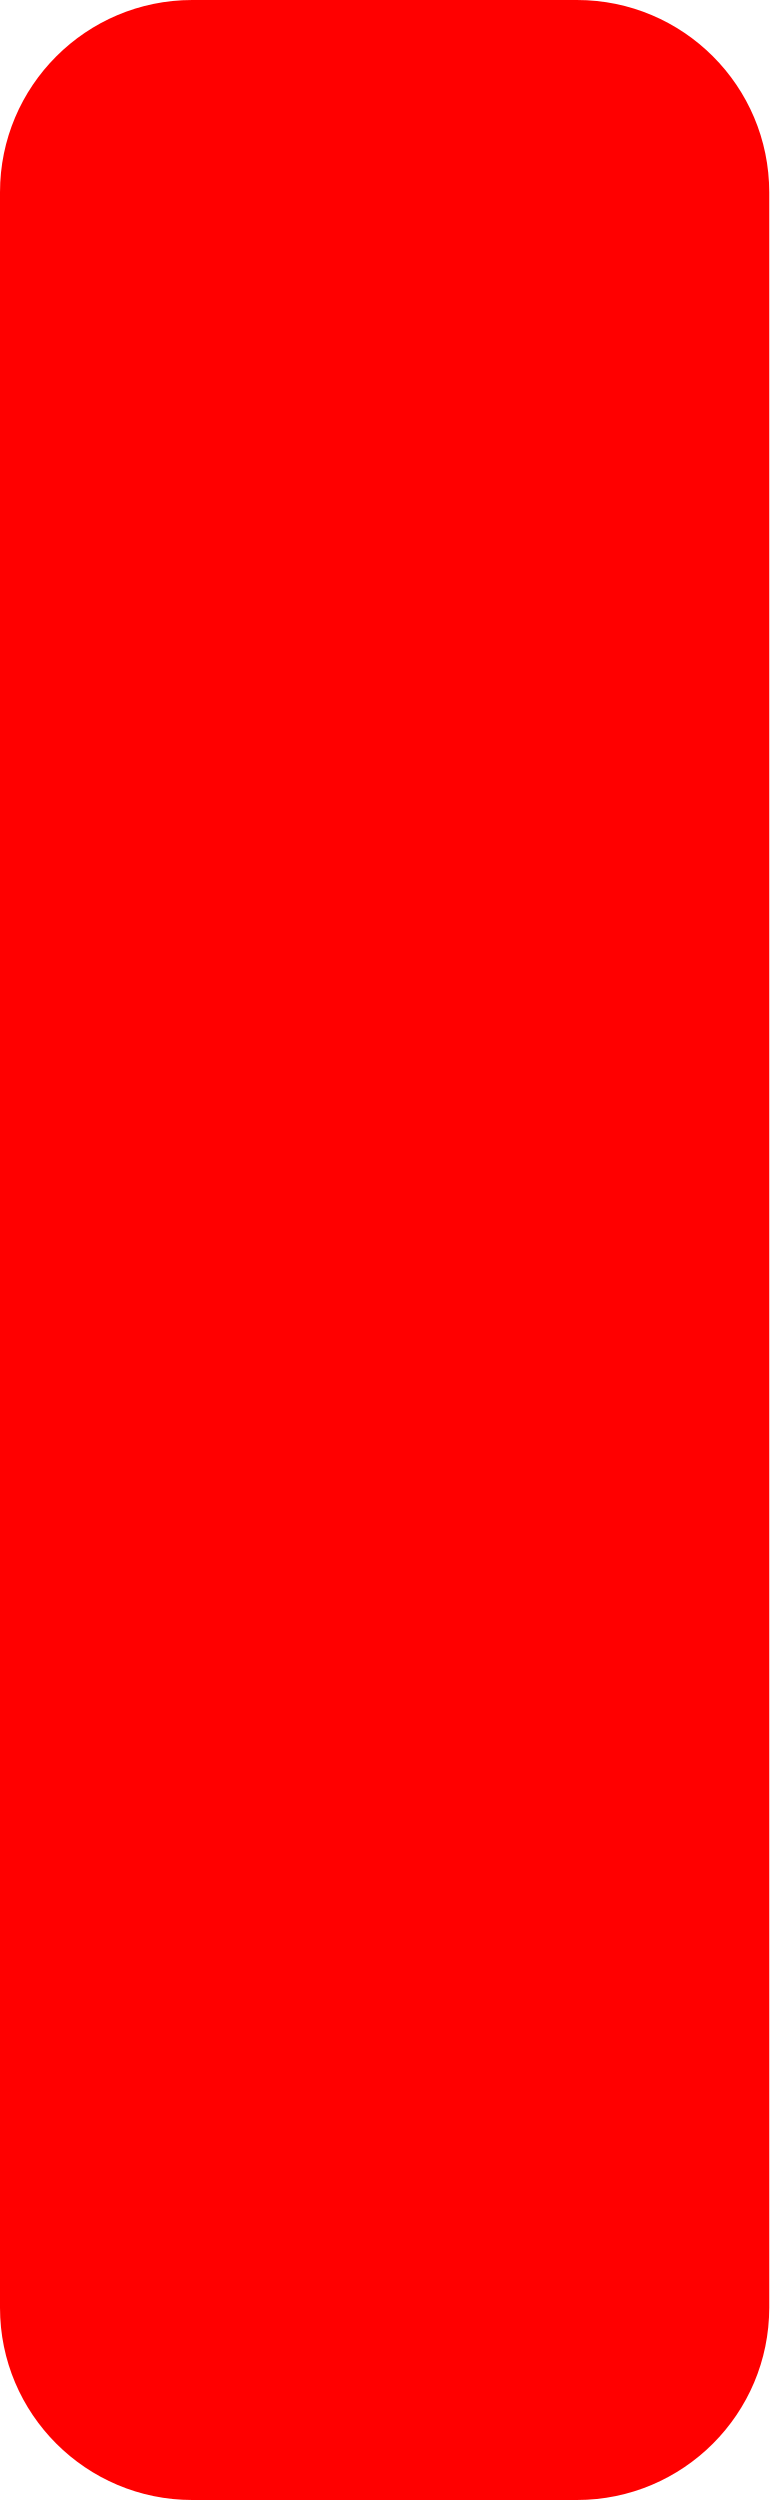
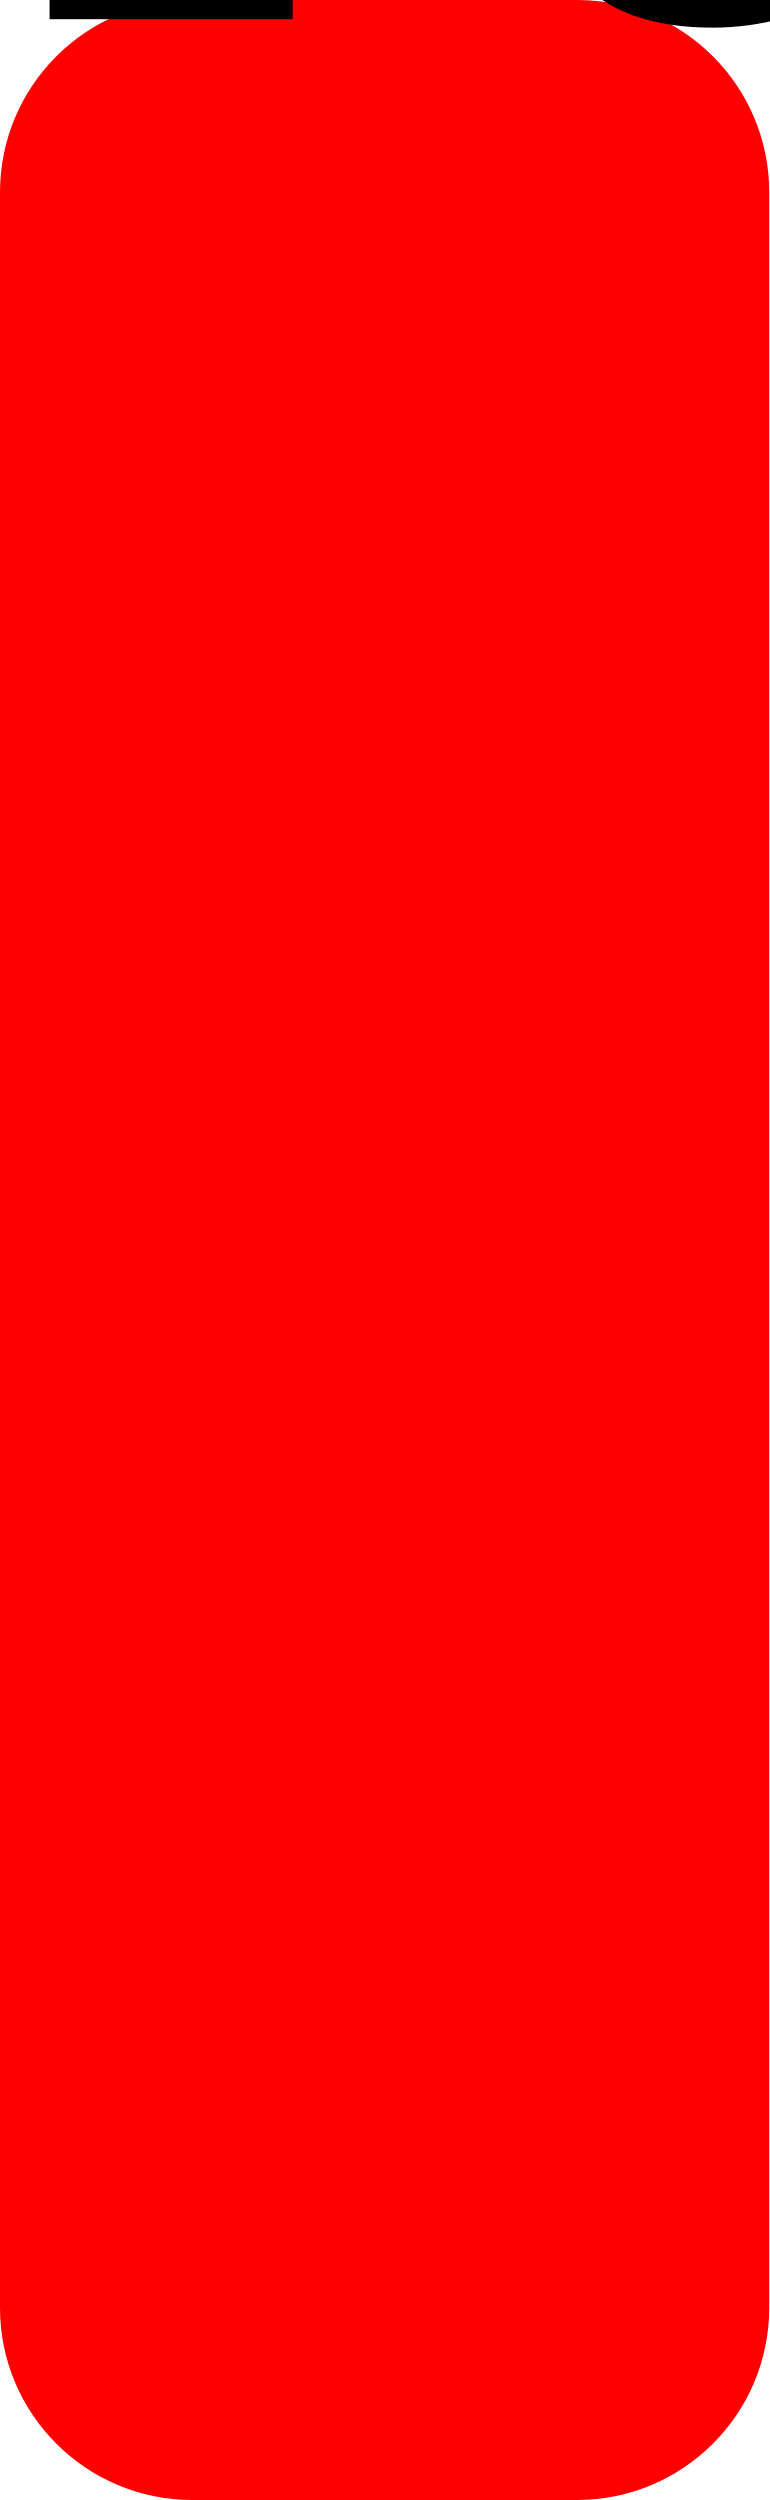
<svg xmlns="http://www.w3.org/2000/svg" width="40" height="130">
-   <rect fill="red" width="40" height="130" radius="10" rx="10" />
-   <text fill="black" x="1" y="1" font="Helvetica" font-size="45" text="feedback" />
+   <g>
+     <rect fill="red" width="40" height="130" radius="10" rx="10" />
+     <text fill="black" x="1" y="1" font="Helvetica" font-size="45" text="feedback">
+       <tspan>Feedback</tspan>
+     </text>
+   </g>
</svg>
